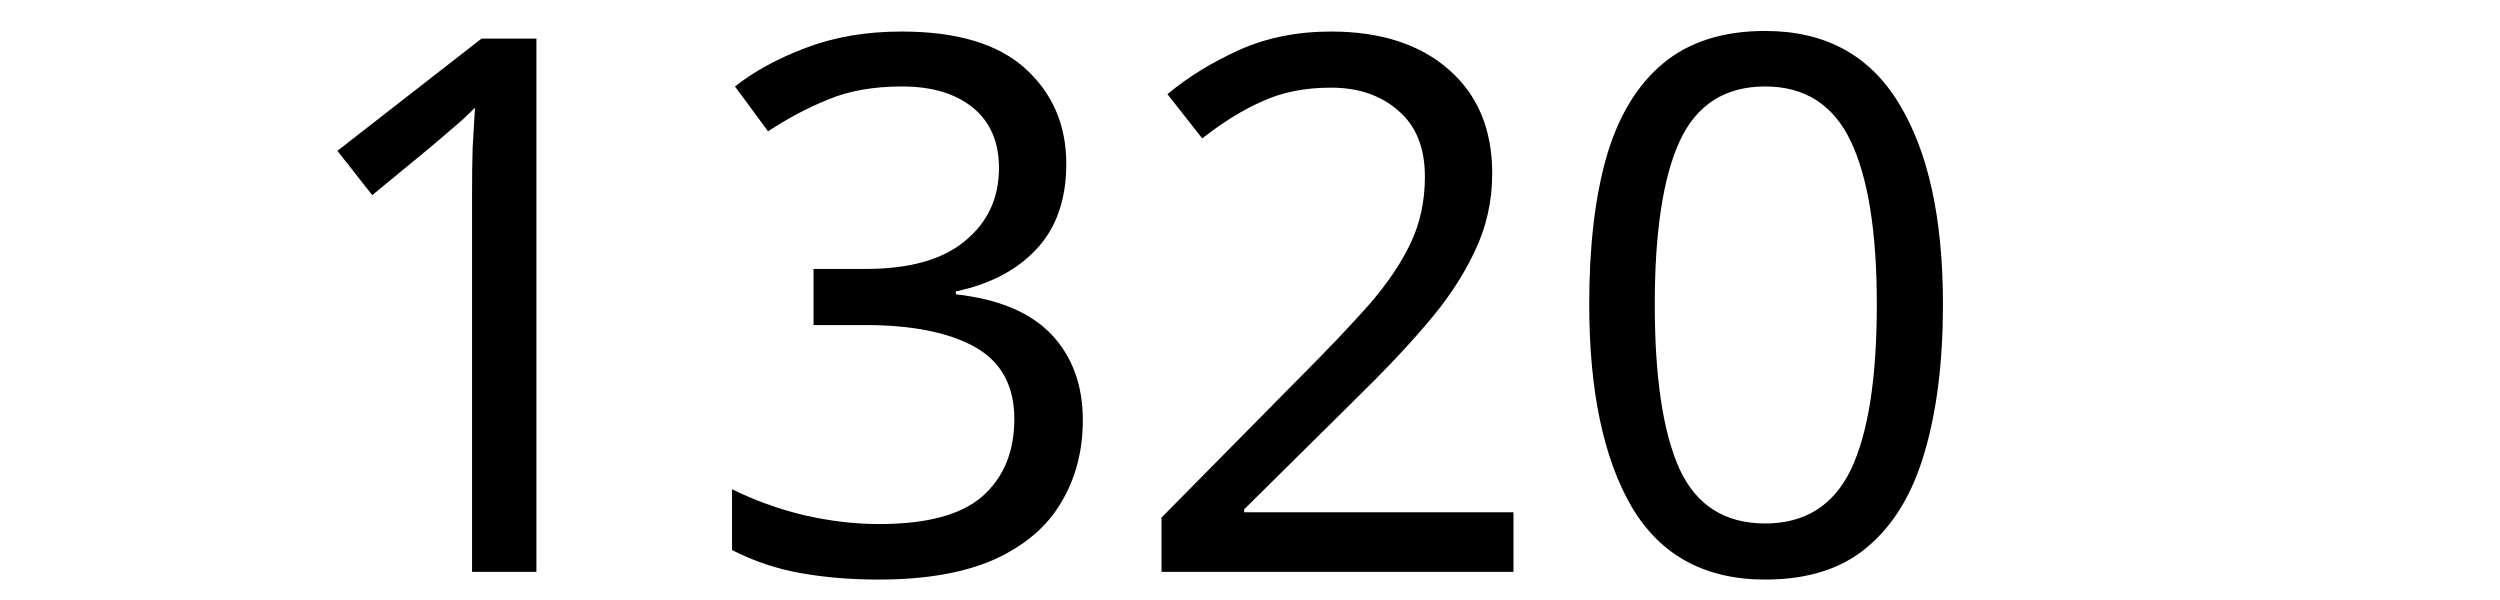
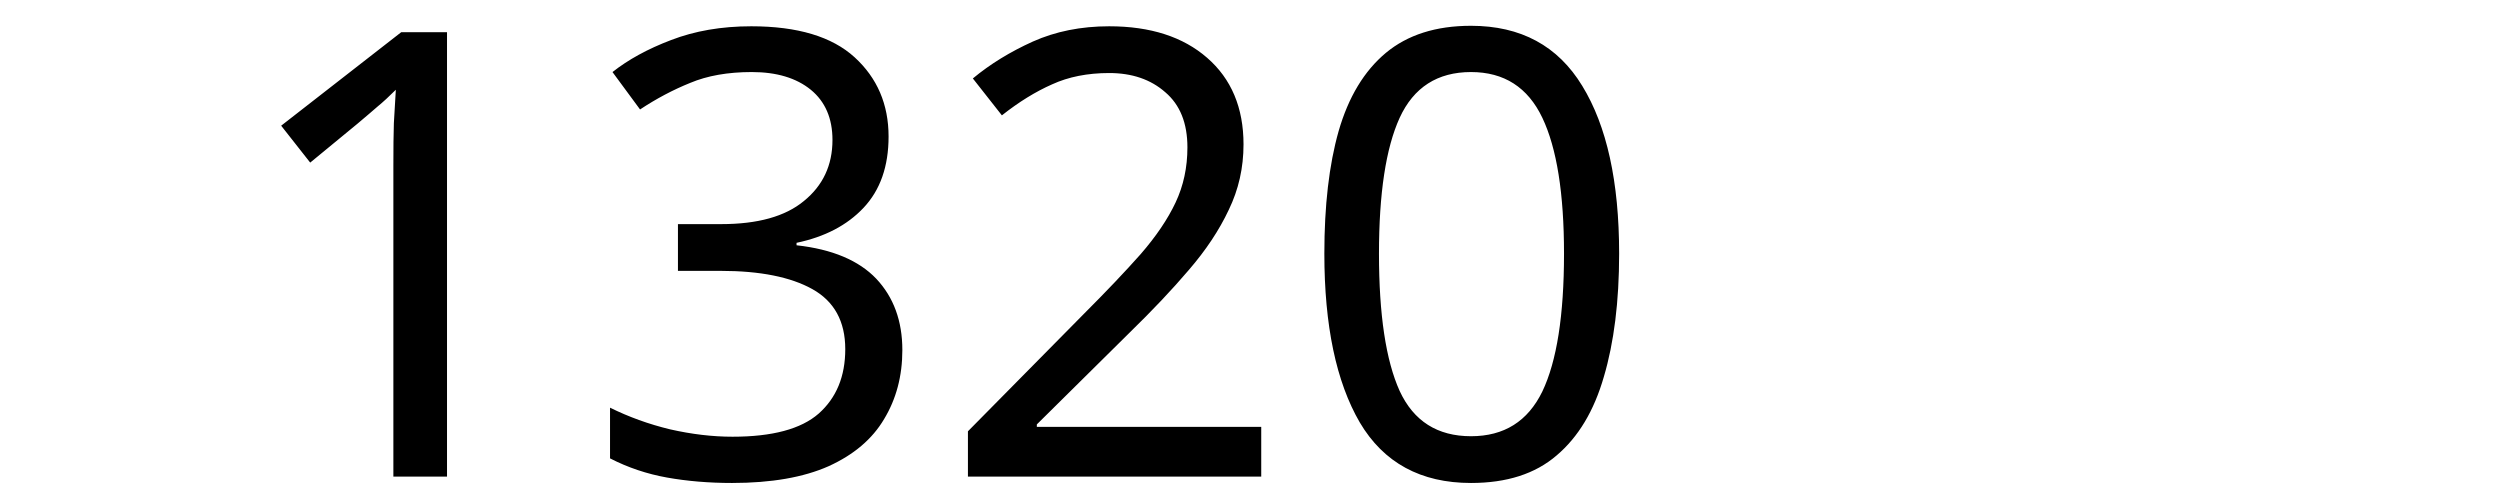
- <svg xmlns="http://www.w3.org/2000/svg" width="250" height="60" viewBox="0 0 66.146 15.875" version="1.1" id="svg8">
+ <svg xmlns="http://www.w3.org/2000/svg" width="300" height="60" viewBox="0 0 79.375 15.875" version="1.1" id="svg8">
  <defs id="defs2" />
  <g id="layer1" transform="translate(-83.05731,-130.9702)">
    <text xml:space="preserve" style="font-style:normal;font-weight:normal;font-size:10.583px;line-height:1.25;font-family:sans-serif;letter-spacing:0px;word-spacing:0px;fill:#000000;fill-opacity:1;stroke:none;stroke-width:0.265" x="90.233" y="146.099" id="text12">
      <tspan id="tspan10" x="90.233" y="146.099" style="font-size:19.756px;stroke-width:0.265">1320</tspan>
    </text>
  </g>
</svg>
